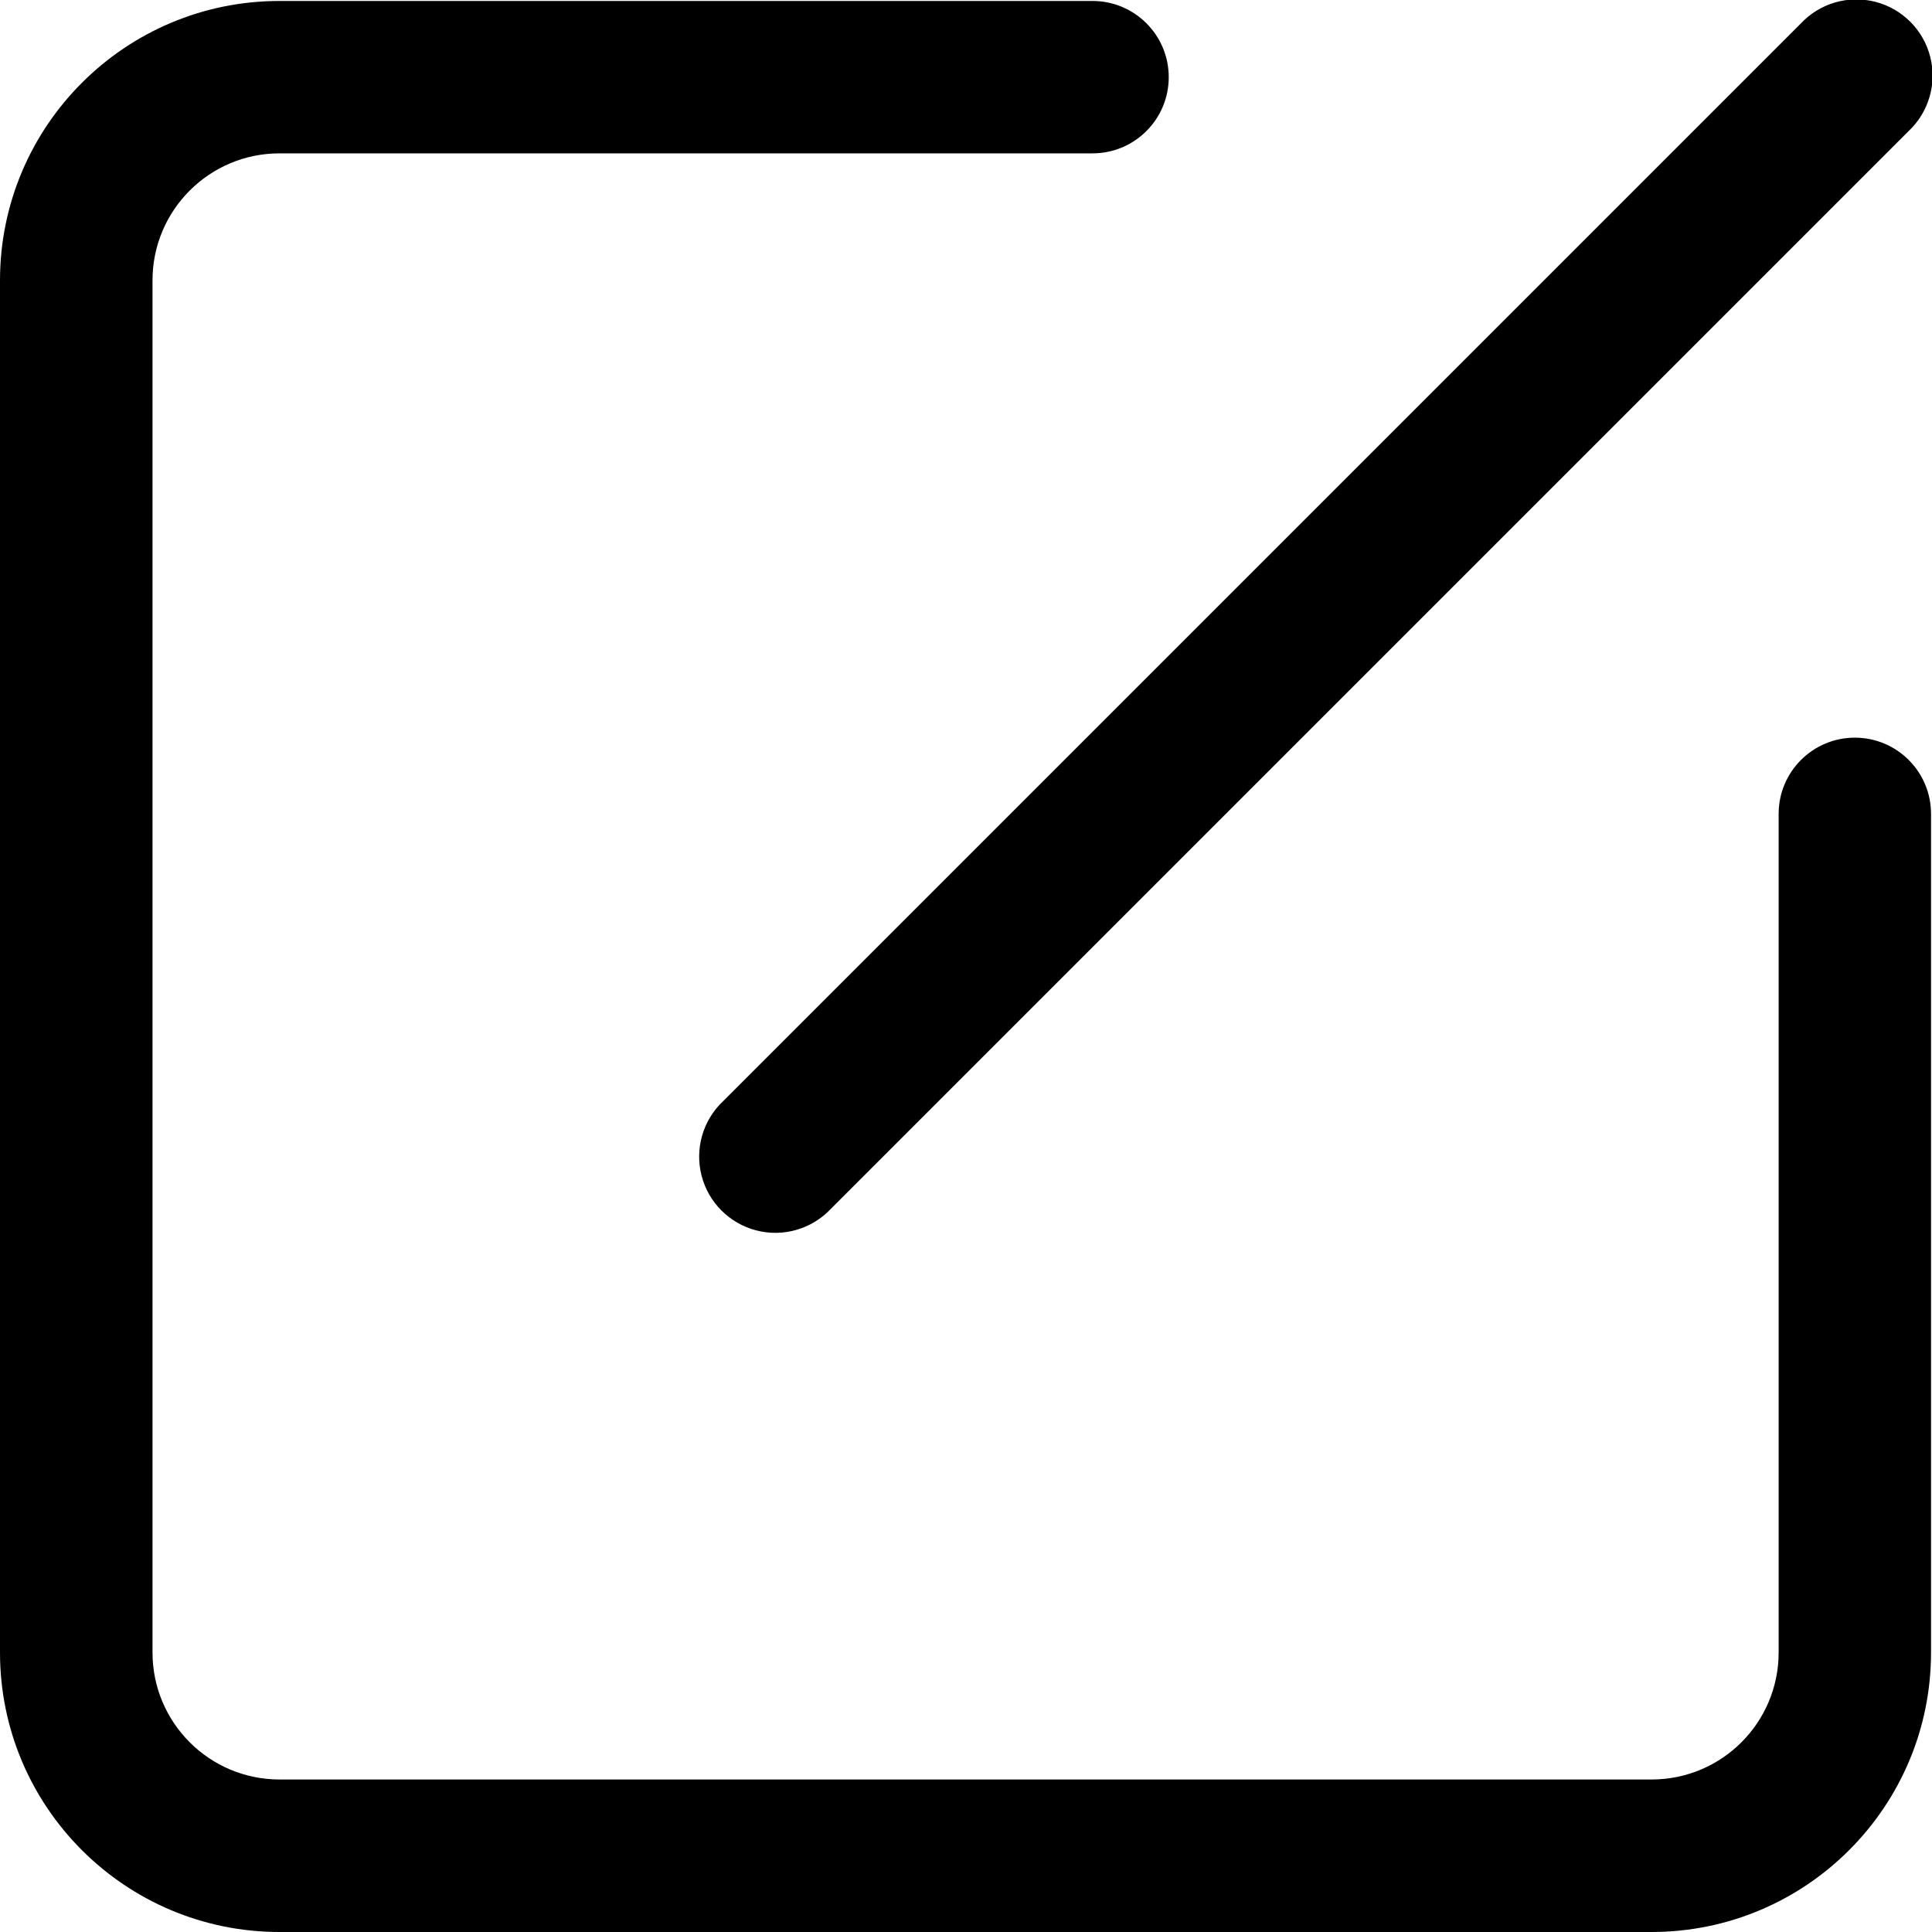
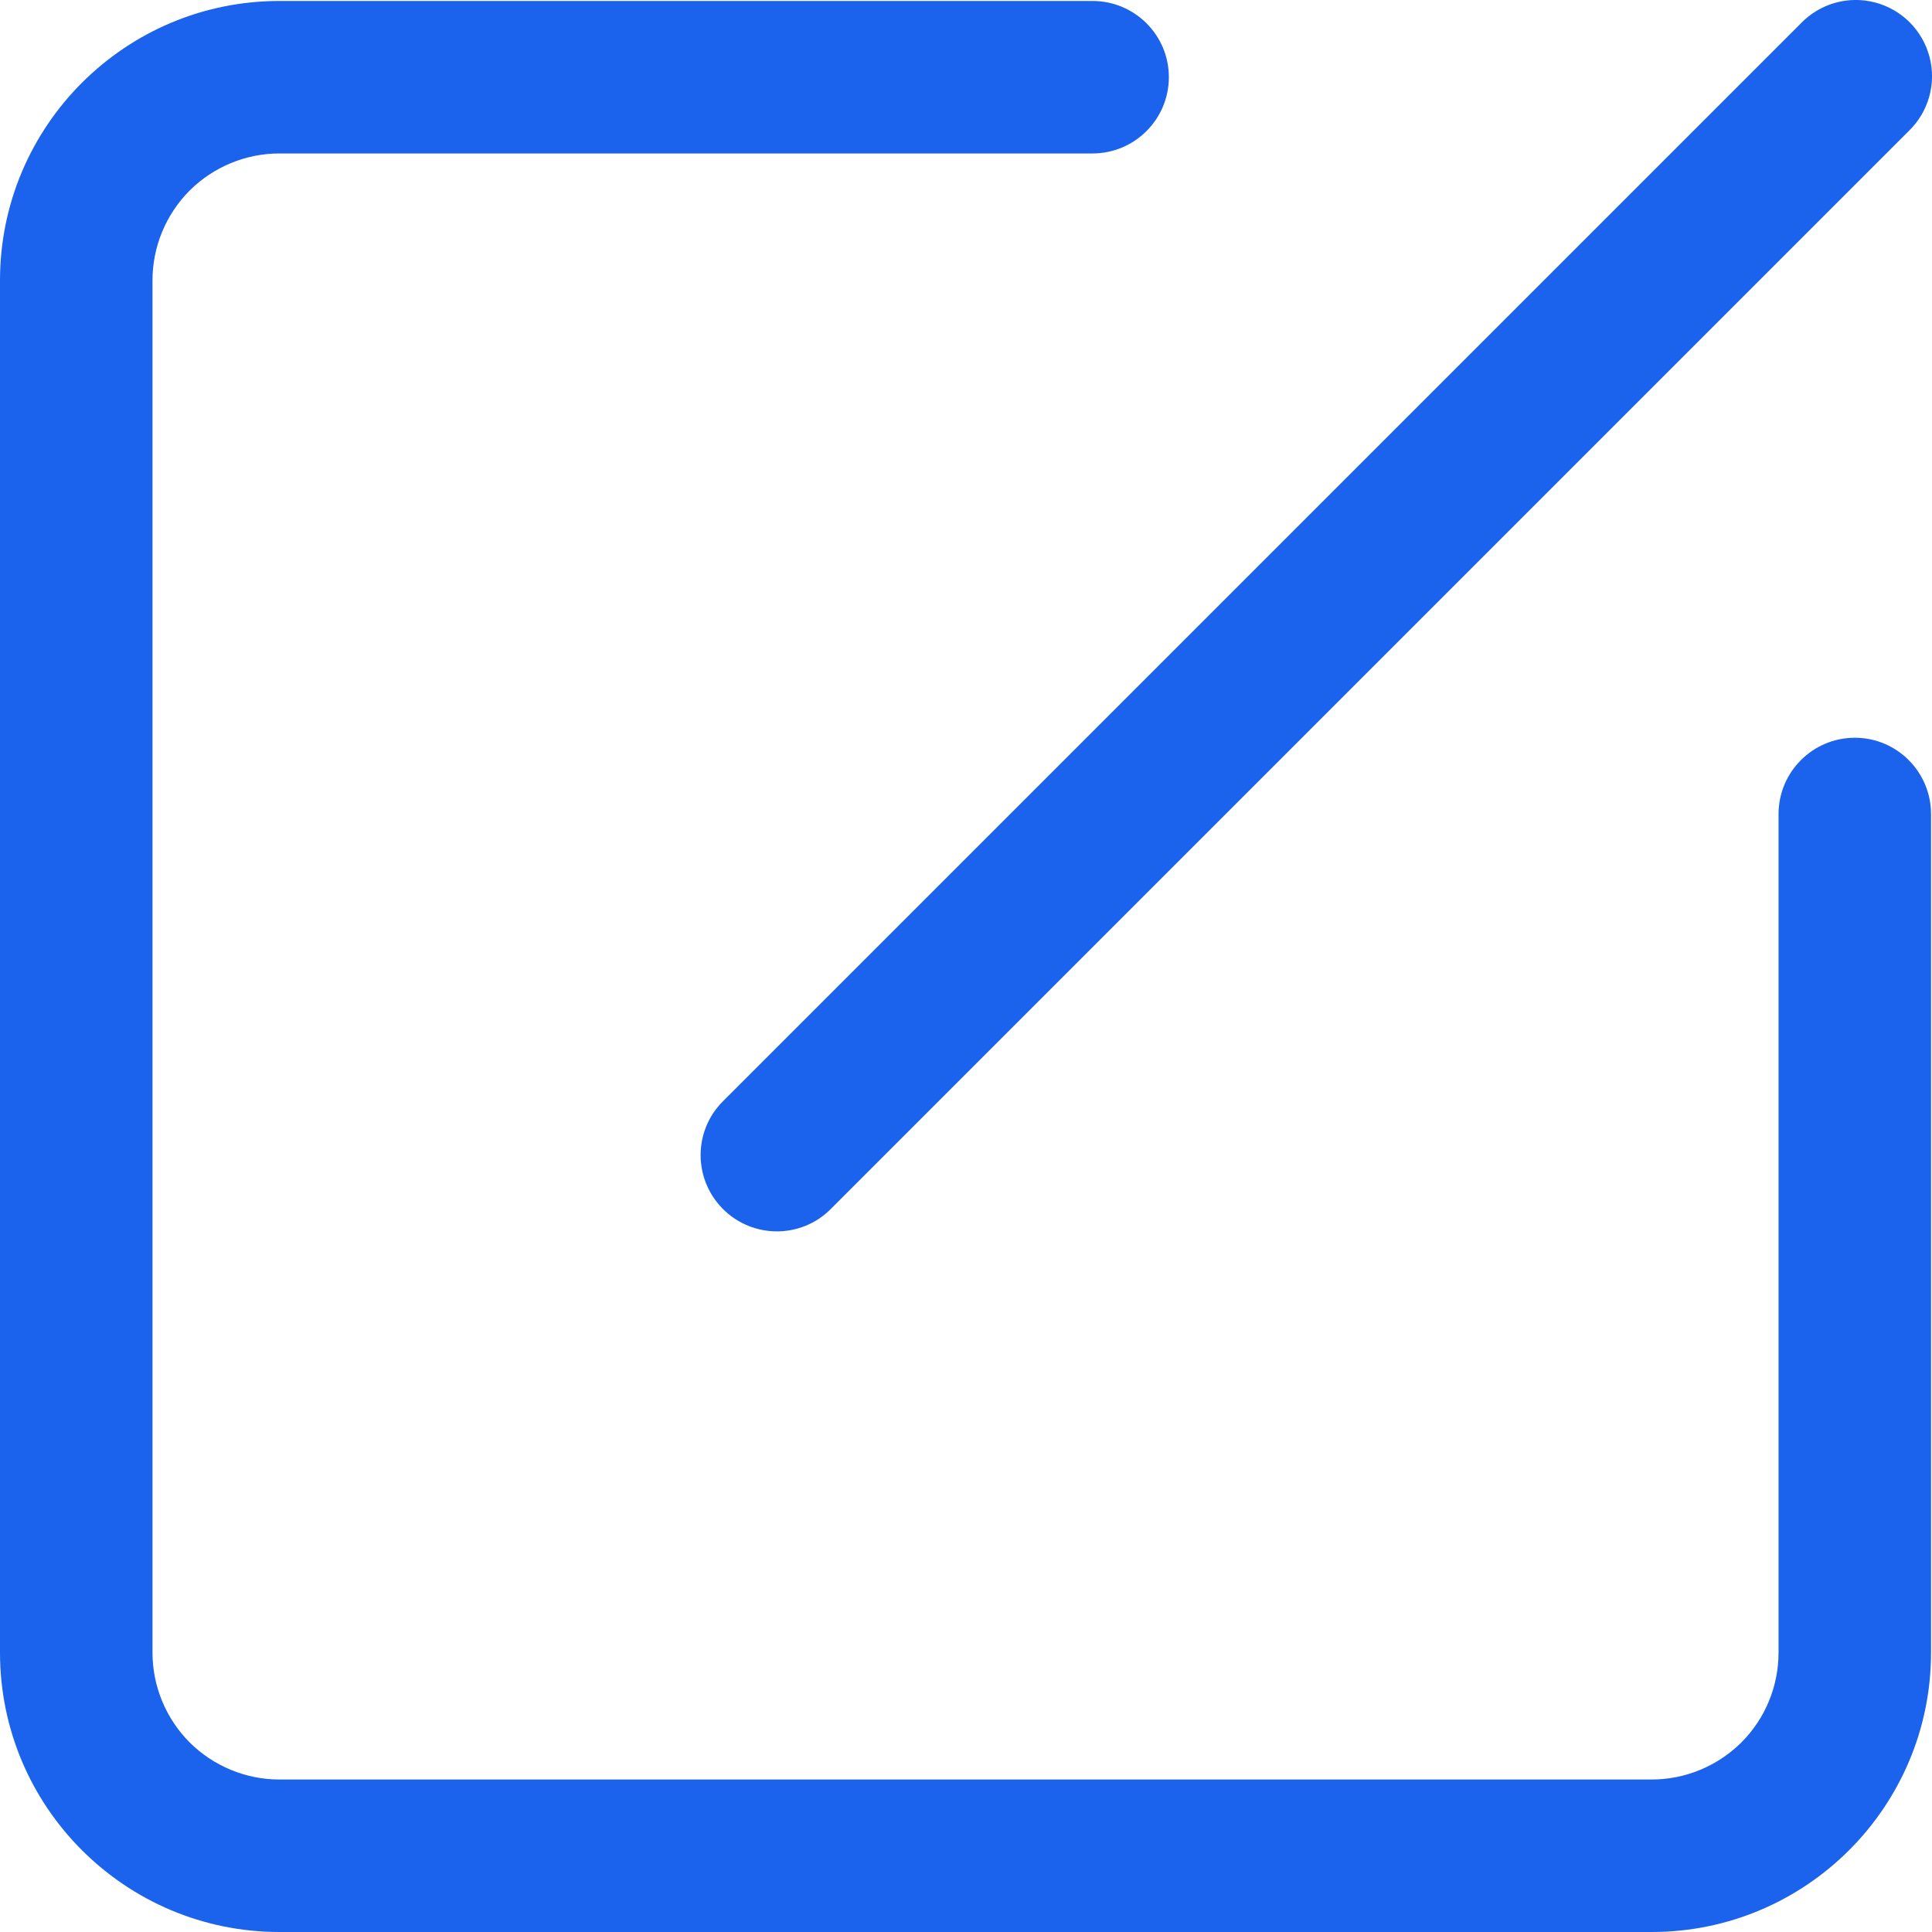
- <svg xmlns="http://www.w3.org/2000/svg" width="16" height="16">
-   <path d="M14.915.193a.631.631 0 1 1 .892.892L6.88 10.012a.631.631 0 1 1-.892-.892L14.915.193zM14.73 6.74a.631.631 0 1 1 1.262 0v6.944A2.315 2.315 0 0 1 13.678 16H2.315A2.315 2.315 0 0 1 0 13.685V2.322A2.315 2.315 0 0 1 2.315.008h6.733a.631.631 0 0 1 0 1.262H2.315a1.052 1.052 0 0 0-1.052 1.052v11.363a1.052 1.052 0 0 0 1.052 1.052h11.363a1.052 1.052 0 0 0 1.052-1.052V6.741z" fill-rule="nonzero" />
+ <svg xmlns="http://www.w3.org/2000/svg" width="14px" height="14px" viewBox="0 0 14 14" version="1.1">
+   <g id="页面-1" stroke="none" stroke-width="1" fill="none" fill-rule="evenodd">
+     <g id="2" transform="translate(-125, -142)" fill="#1B62EC" fill-rule="nonzero">
+       <path d="M138.05,142.169 C138.189,142.025 138.394,141.967 138.588,142.018 C138.781,142.069 138.931,142.219 138.982,142.412 C139.033,142.606 138.975,142.811 138.831,142.95 L131.02,150.761 C130.805,150.977 130.455,150.977 130.239,150.761 C130.023,150.545 130.023,150.195 130.239,149.98 L138.05,142.169 L138.05,142.169 Z M137.888,147.899 C137.888,147.594 138.136,147.346 138.441,147.346 C138.746,147.346 138.993,147.594 138.993,147.899 L138.993,153.975 C138.993,155.093 138.086,156 136.968,156 L127.025,156 C125.907,156 125,155.093 125,153.975 L125,144.032 C125,142.914 125.907,142.007 127.025,142.007 L132.917,142.007 C133.222,142.007 133.47,142.254 133.47,142.559 C133.47,142.864 133.222,143.112 132.917,143.112 L127.025,143.112 C126.781,143.112 126.547,143.209 126.374,143.381 C126.202,143.554 126.105,143.788 126.105,144.032 L126.105,153.975 C126.105,154.219 126.202,154.453 126.374,154.626 C126.547,154.798 126.781,154.895 127.025,154.895 L136.968,154.895 C137.212,154.895 137.446,154.798 137.619,154.626 C137.792,154.453 137.888,154.219 137.888,153.975 L137.888,147.899 Z" id="bianji-2" />
+     </g>
+   </g>
</svg>
